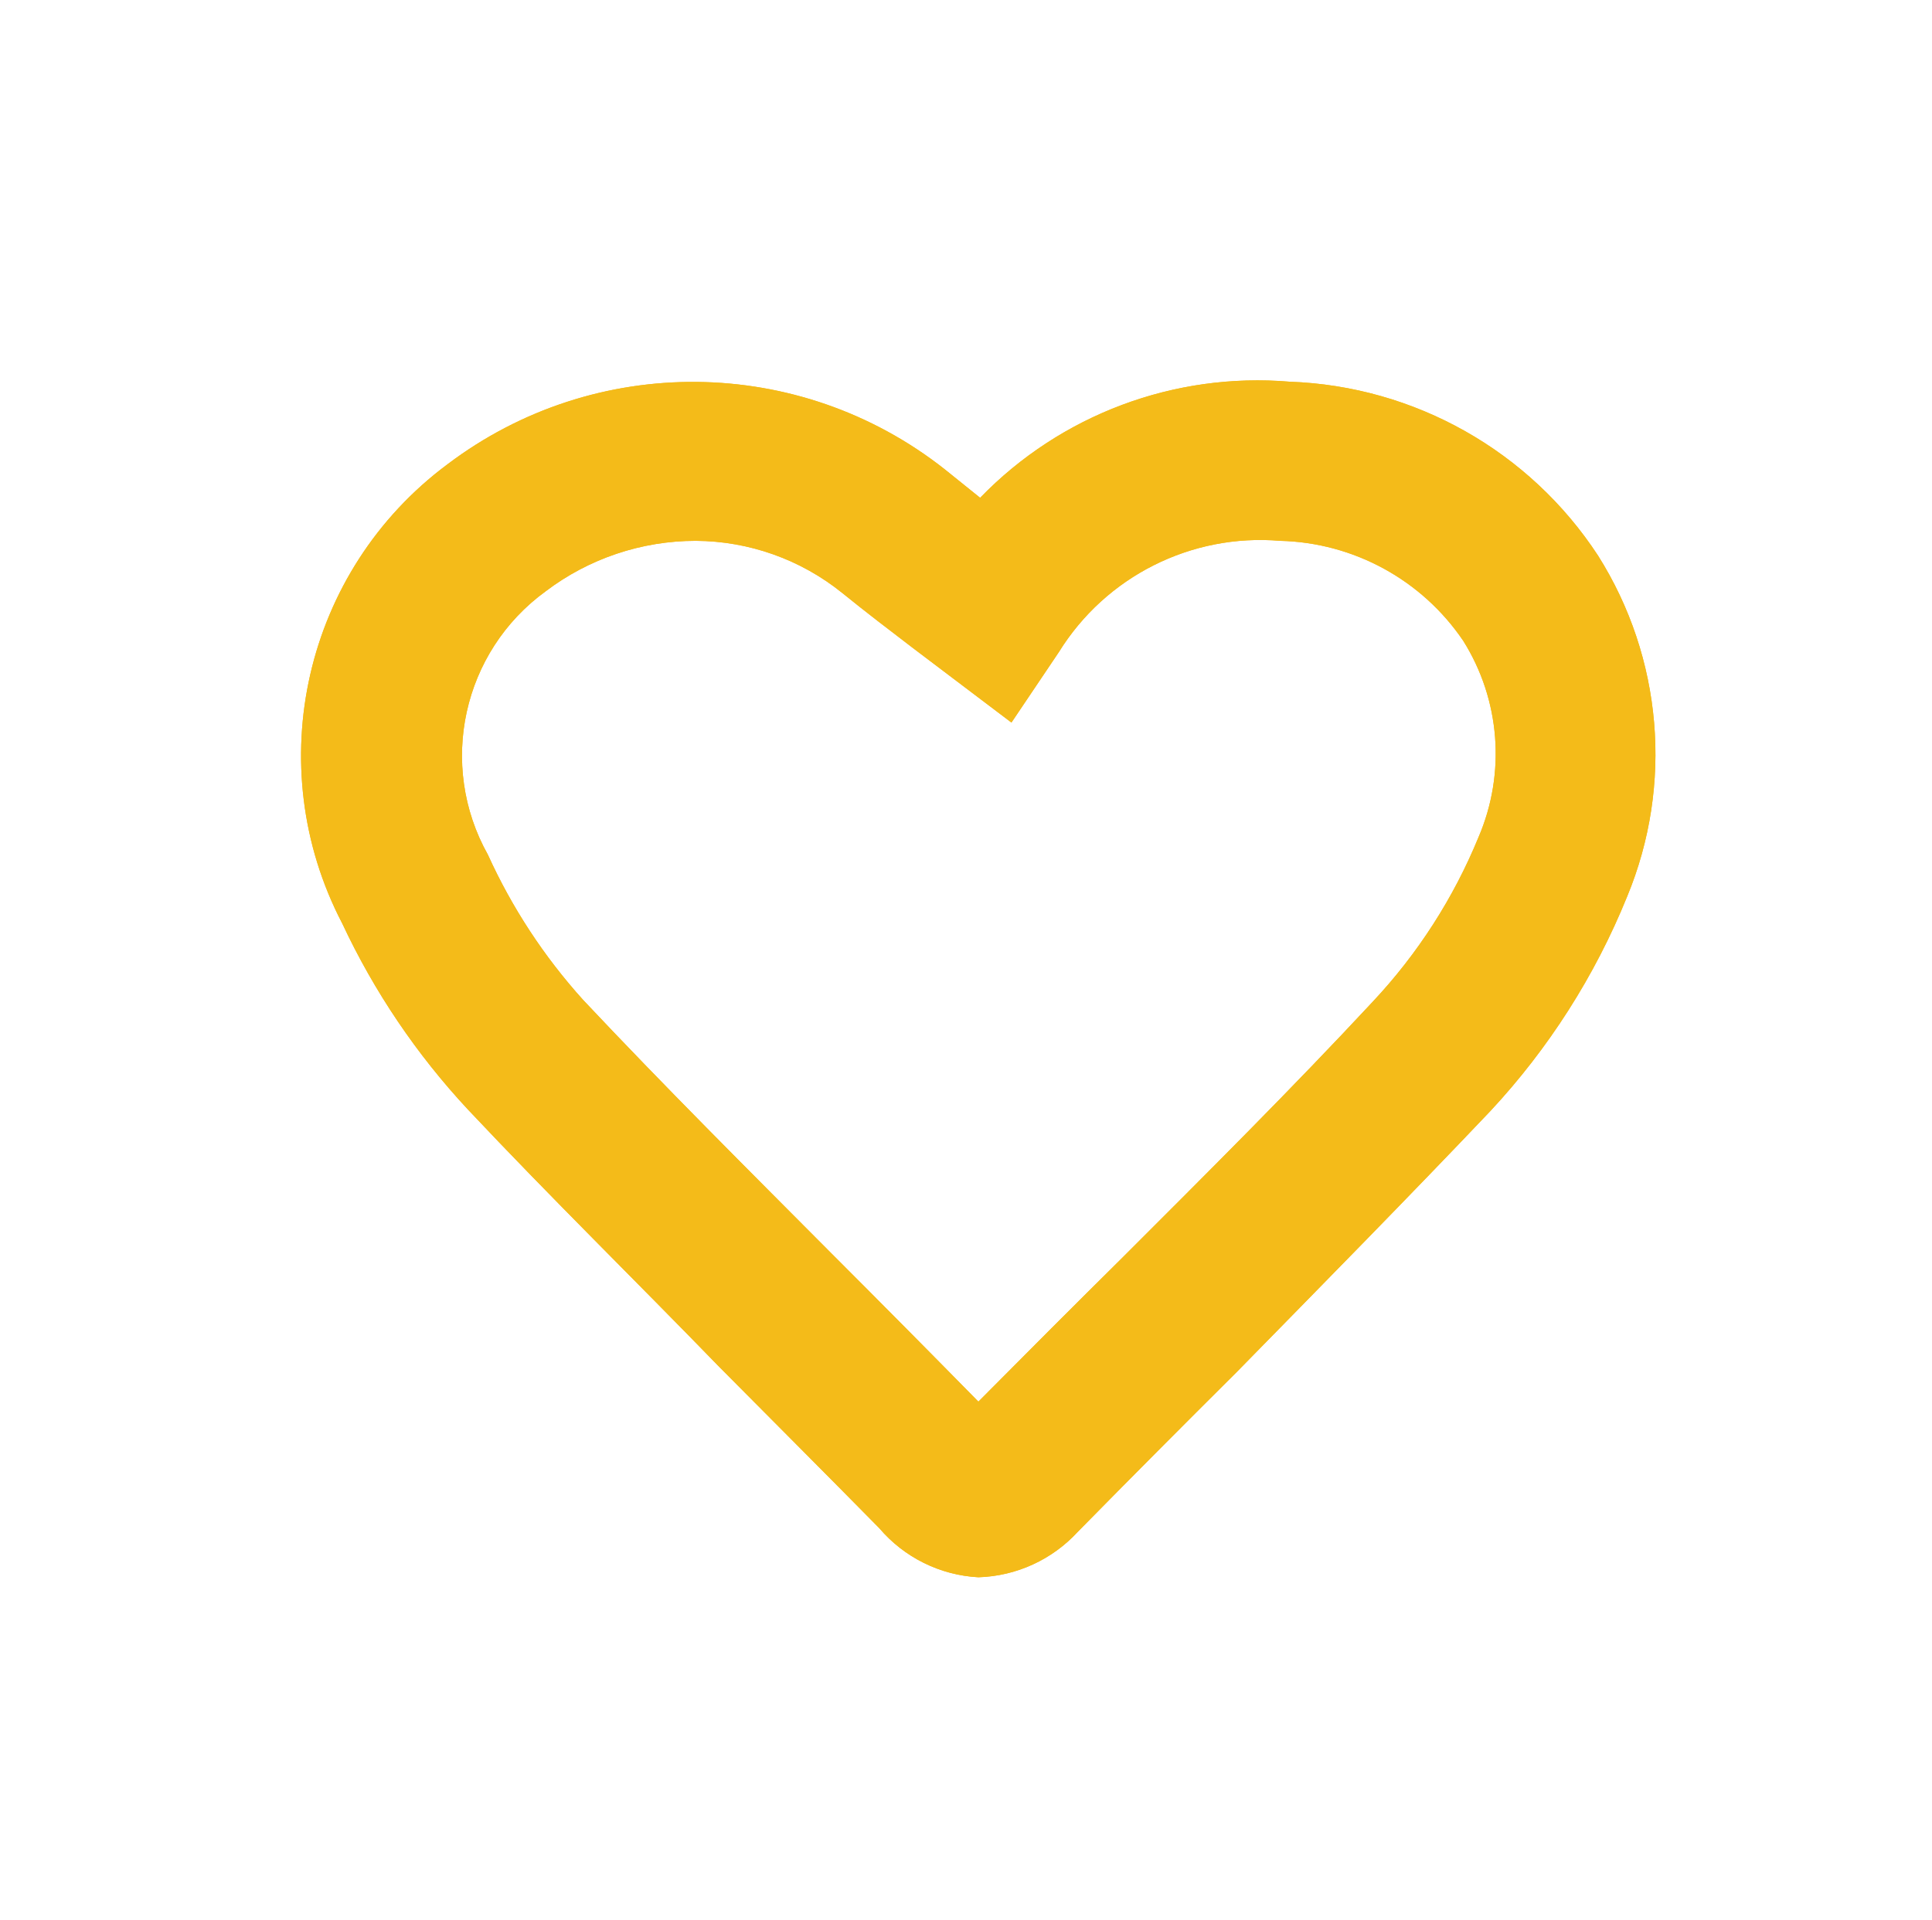
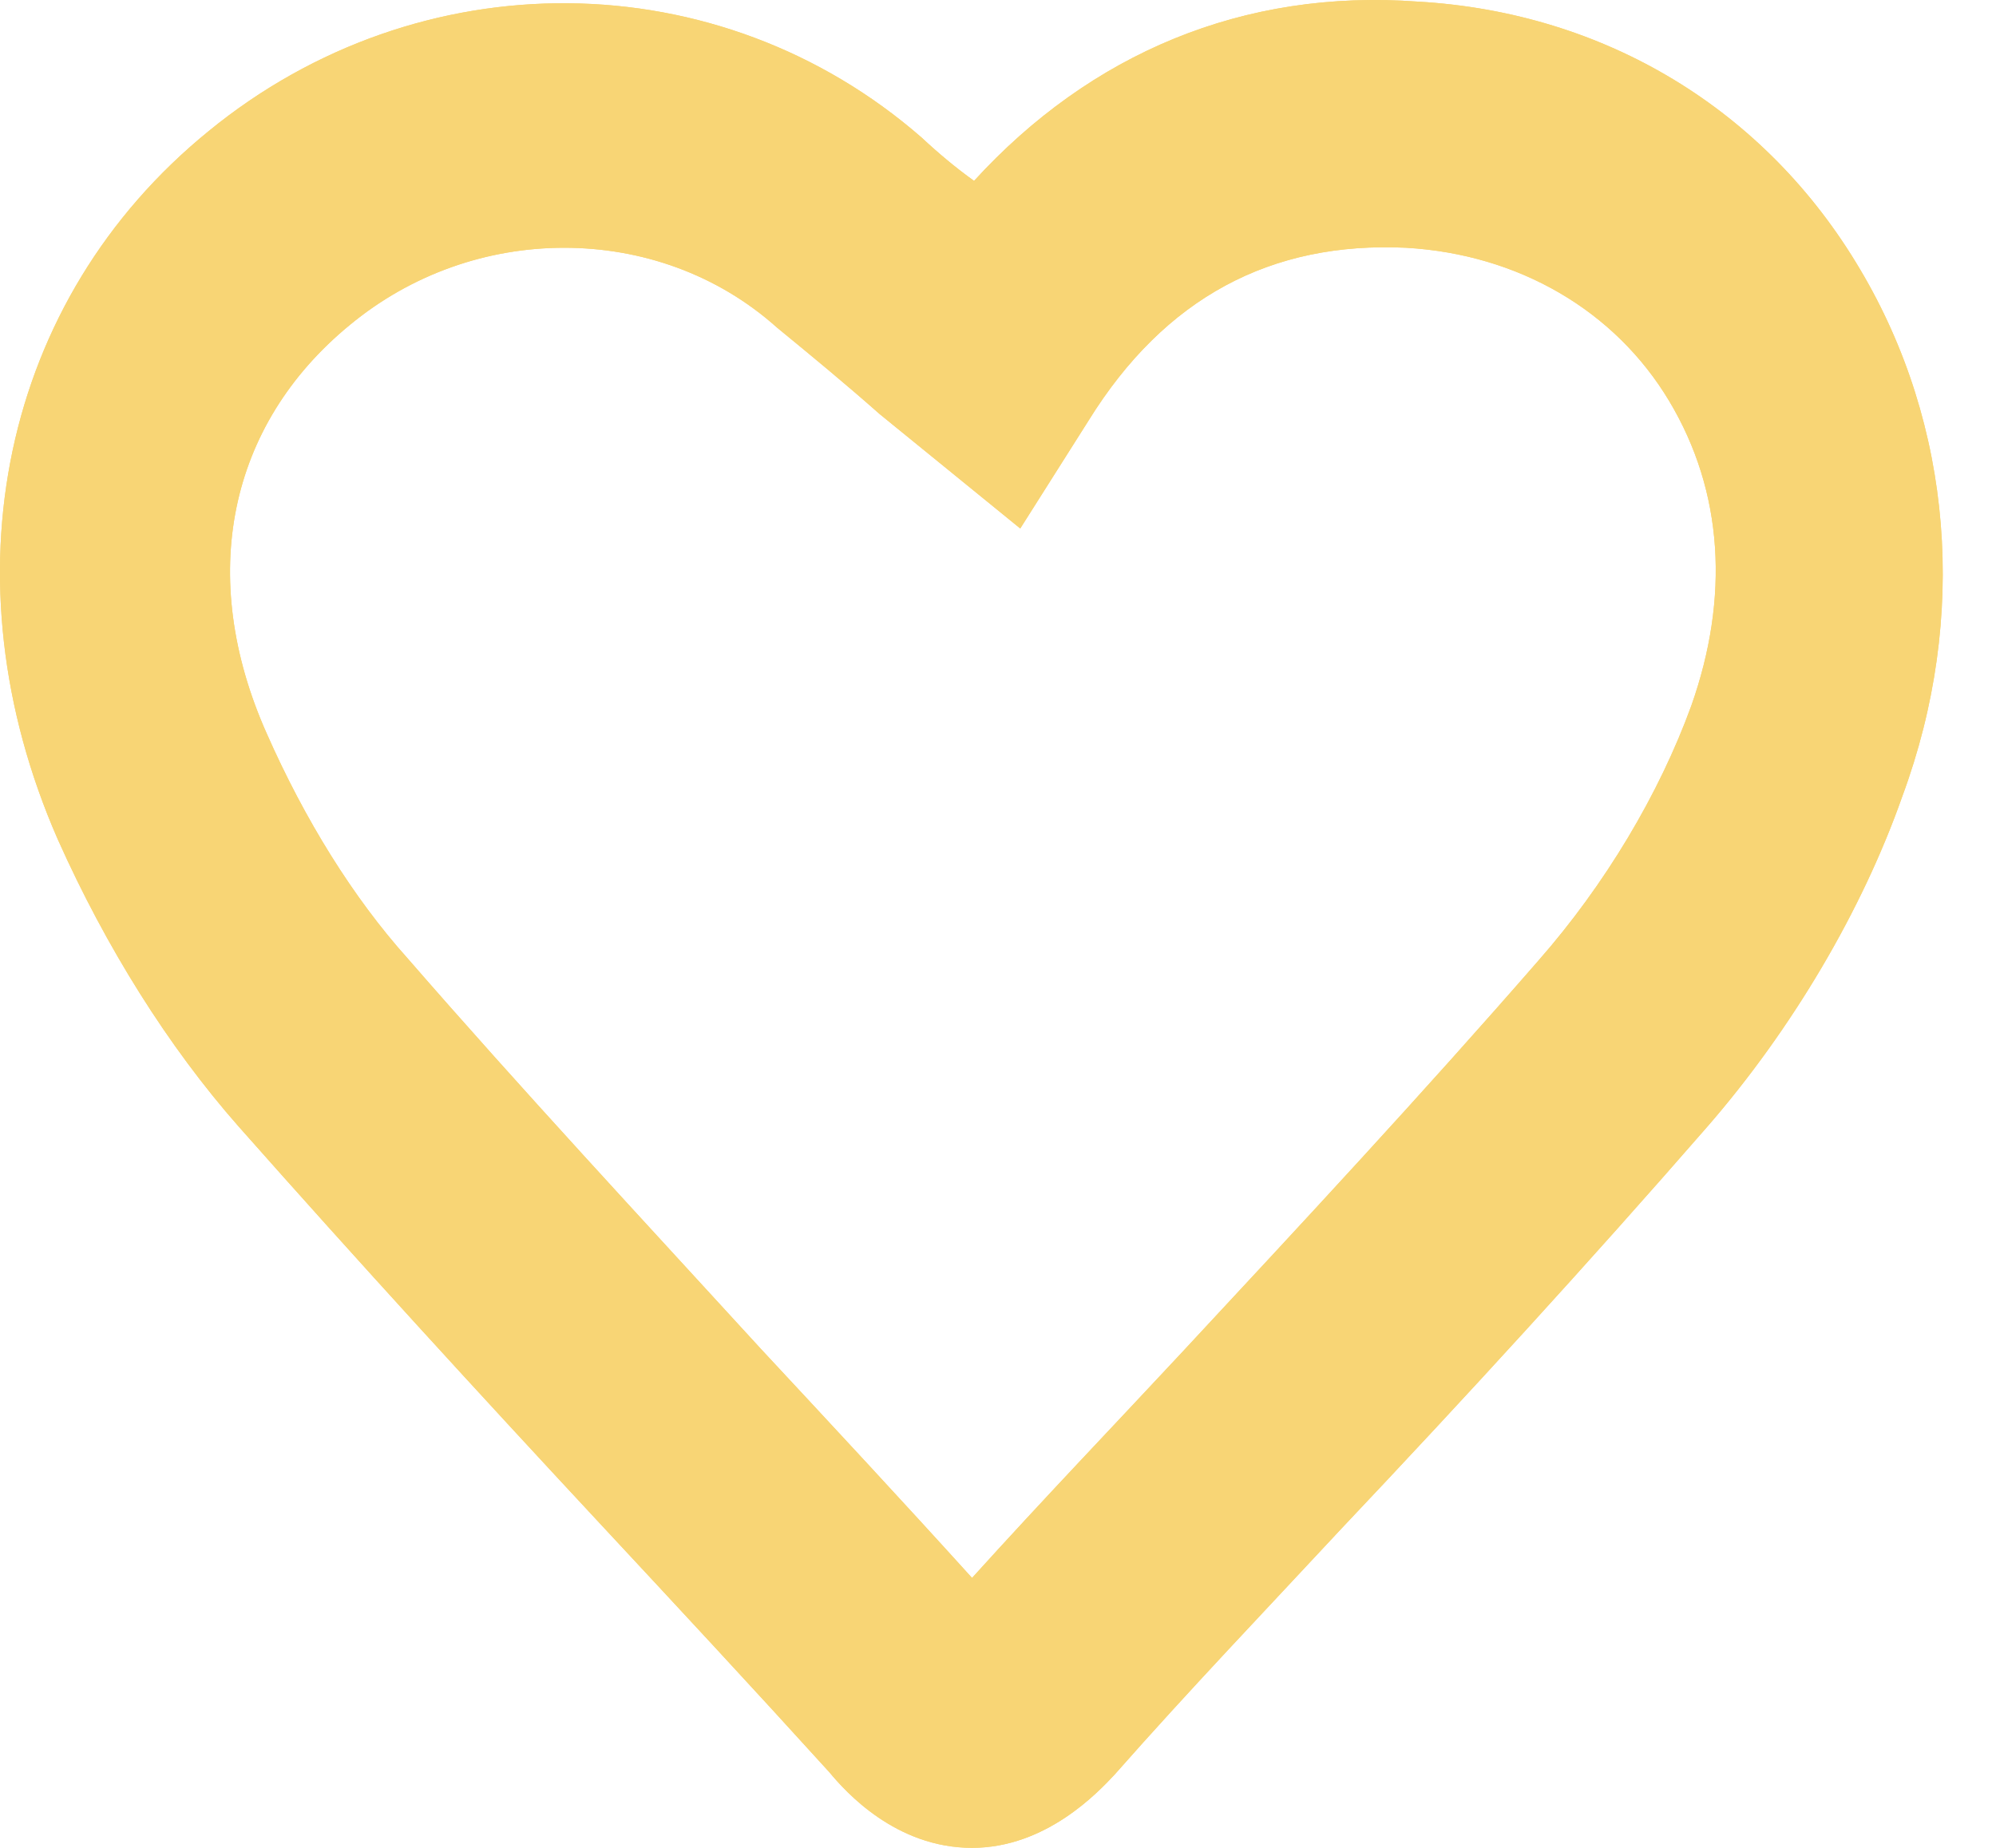
- <svg xmlns="http://www.w3.org/2000/svg" id="Layer_1" data-name="Layer 1" viewBox="0 0 44.43 44.15">
-   <defs>
-     <style>.cls-1{fill:#f4bb19;}</style>
-   </defs>
-   <g id="tihmWp">
-     <path class="cls-1" d="M22.5,36.28h0a3.22,3.22,0,0,1-2.28-1.13c-1.22-1.24-2.45-2.47-3.68-3.71-1.94-2-3.89-3.91-5.78-5.92a16.59,16.59,0,0,1-2.89-4.28,8.35,8.35,0,0,1,2.42-10.56,9.35,9.35,0,0,1,11.43.11l.82.66a8.88,8.88,0,0,1,7.12-2.67,8.85,8.85,0,0,1,7.09,4,8.56,8.56,0,0,1,.67,7.84,16.12,16.12,0,0,1-3.15,4.94c-1.9,2-3.87,4-5.83,6q-1.84,1.83-3.65,3.67A3.24,3.24,0,0,1,22.5,36.28ZM16,12.44a5.71,5.71,0,0,0-3.45,1.16,4.67,4.67,0,0,0-1.33,6.06A13,13,0,0,0,13.41,23c1.88,2,3.8,3.91,5.72,5.84q1.7,1.7,3.37,3.4c1.16-1.17,2.25-2.26,3.34-3.34,1.93-1.93,3.87-3.86,5.73-5.86A12.41,12.41,0,0,0,34,19.26a4.88,4.88,0,0,0-.35-4.52,5.24,5.24,0,0,0-4.21-2.3A5.45,5.45,0,0,0,24.35,15l-1.09,1.62L21,14.91c-.55-.42-1.1-.84-1.63-1.27A5.41,5.41,0,0,0,16,12.44Z" />
-     <path class="cls-1" d="M22.5,36.28h0a3.22,3.22,0,0,1-2.28-1.13c-1.22-1.24-2.45-2.47-3.68-3.71-1.94-2-3.89-3.91-5.78-5.92a16.59,16.59,0,0,1-2.89-4.28,8.35,8.35,0,0,1,2.42-10.56,9.35,9.35,0,0,1,11.43.11l.82.66a8.88,8.88,0,0,1,7.12-2.67,8.85,8.85,0,0,1,7.09,4,8.56,8.56,0,0,1,.67,7.84,16.12,16.12,0,0,1-3.15,4.94c-1.9,2-3.87,4-5.83,6q-1.84,1.83-3.65,3.67A3.24,3.24,0,0,1,22.5,36.28ZM16,12.44a5.71,5.71,0,0,0-3.45,1.16,4.67,4.67,0,0,0-1.33,6.06A13,13,0,0,0,13.41,23c1.88,2,3.8,3.91,5.72,5.84q1.7,1.7,3.37,3.4c1.16-1.17,2.25-2.26,3.34-3.34,1.93-1.93,3.87-3.86,5.73-5.86A12.41,12.41,0,0,0,34,19.26a4.88,4.88,0,0,0-.35-4.52,5.24,5.24,0,0,0-4.21-2.3A5.45,5.45,0,0,0,24.35,15l-1.09,1.62L21,14.91c-.55-.42-1.1-.84-1.63-1.27A5.41,5.41,0,0,0,16,12.44Z" />
-   </g>
+ <svg xmlns="http://www.w3.org/2000/svg" width="27" height="25" viewBox="0 0 27 25" fill="none">
+   <path d="M13.149 25C12.116 25 11.437 24.24 11.219 23.977C10.186 22.838 9.154 21.728 8.121 20.618C6.463 18.836 4.832 17.054 3.229 15.242C2.277 14.162 1.435 12.818 0.782 11.357C-0.767 7.822 0.021 4.054 2.821 1.775C5.675 -0.562 9.724 -0.533 12.469 1.863C12.687 2.067 12.931 2.272 13.176 2.447C14.752 0.723 16.818 -0.153 19.183 0.022C21.71 0.168 23.885 1.483 25.162 3.645C26.412 5.748 26.63 8.348 25.733 10.773C25.189 12.321 24.238 13.928 23.096 15.242C21.493 17.083 19.835 18.894 18.15 20.676C17.117 21.787 16.084 22.867 15.079 24.007C14.861 24.24 14.155 25 13.149 25ZM7.632 3.352C6.599 3.352 5.566 3.703 4.723 4.404C3.093 5.748 2.658 7.793 3.609 9.926C4.125 11.094 4.778 12.146 5.512 12.964C7.061 14.746 8.691 16.499 10.295 18.252C11.246 19.274 12.198 20.297 13.149 21.348C14.127 20.267 15.051 19.303 15.976 18.31C17.606 16.557 19.237 14.804 20.813 12.993C21.71 11.971 22.444 10.744 22.879 9.546C23.395 8.085 23.314 6.654 22.58 5.427C21.846 4.2 20.541 3.44 19.02 3.352C17.198 3.265 15.758 4.024 14.725 5.69L13.801 7.15L11.899 5.602C11.437 5.193 10.975 4.813 10.512 4.433C9.697 3.703 8.664 3.352 7.632 3.352Z" fill="#F8D575" />
+   <path d="M13.149 25C12.116 25 11.437 24.24 11.219 23.977C10.186 22.838 9.154 21.728 8.121 20.618C6.463 18.836 4.832 17.054 3.229 15.242C2.277 14.162 1.435 12.818 0.782 11.357C-0.767 7.822 0.021 4.054 2.821 1.775C5.675 -0.562 9.724 -0.533 12.469 1.863C12.687 2.067 12.931 2.272 13.176 2.447C14.752 0.723 16.818 -0.153 19.183 0.022C21.71 0.168 23.885 1.483 25.162 3.645C26.412 5.748 26.63 8.348 25.733 10.773C25.189 12.321 24.238 13.928 23.096 15.242C21.493 17.083 19.835 18.894 18.15 20.676C17.117 21.787 16.084 22.867 15.079 24.007C14.861 24.24 14.155 25 13.149 25ZM7.632 3.352C6.599 3.352 5.566 3.703 4.723 4.404C3.093 5.748 2.658 7.793 3.609 9.926C4.125 11.094 4.778 12.146 5.512 12.964C7.061 14.746 8.691 16.499 10.295 18.252C11.246 19.274 12.198 20.297 13.149 21.348C14.127 20.267 15.051 19.303 15.976 18.31C17.606 16.557 19.237 14.804 20.813 12.993C21.71 11.971 22.444 10.744 22.879 9.546C23.395 8.085 23.314 6.654 22.58 5.427C21.846 4.2 20.541 3.44 19.02 3.352C17.198 3.265 15.758 4.024 14.725 5.69L13.801 7.15L11.899 5.602C11.437 5.193 10.975 4.813 10.512 4.433C9.697 3.703 8.664 3.352 7.632 3.352Z" fill="#F8D575" />
</svg>
